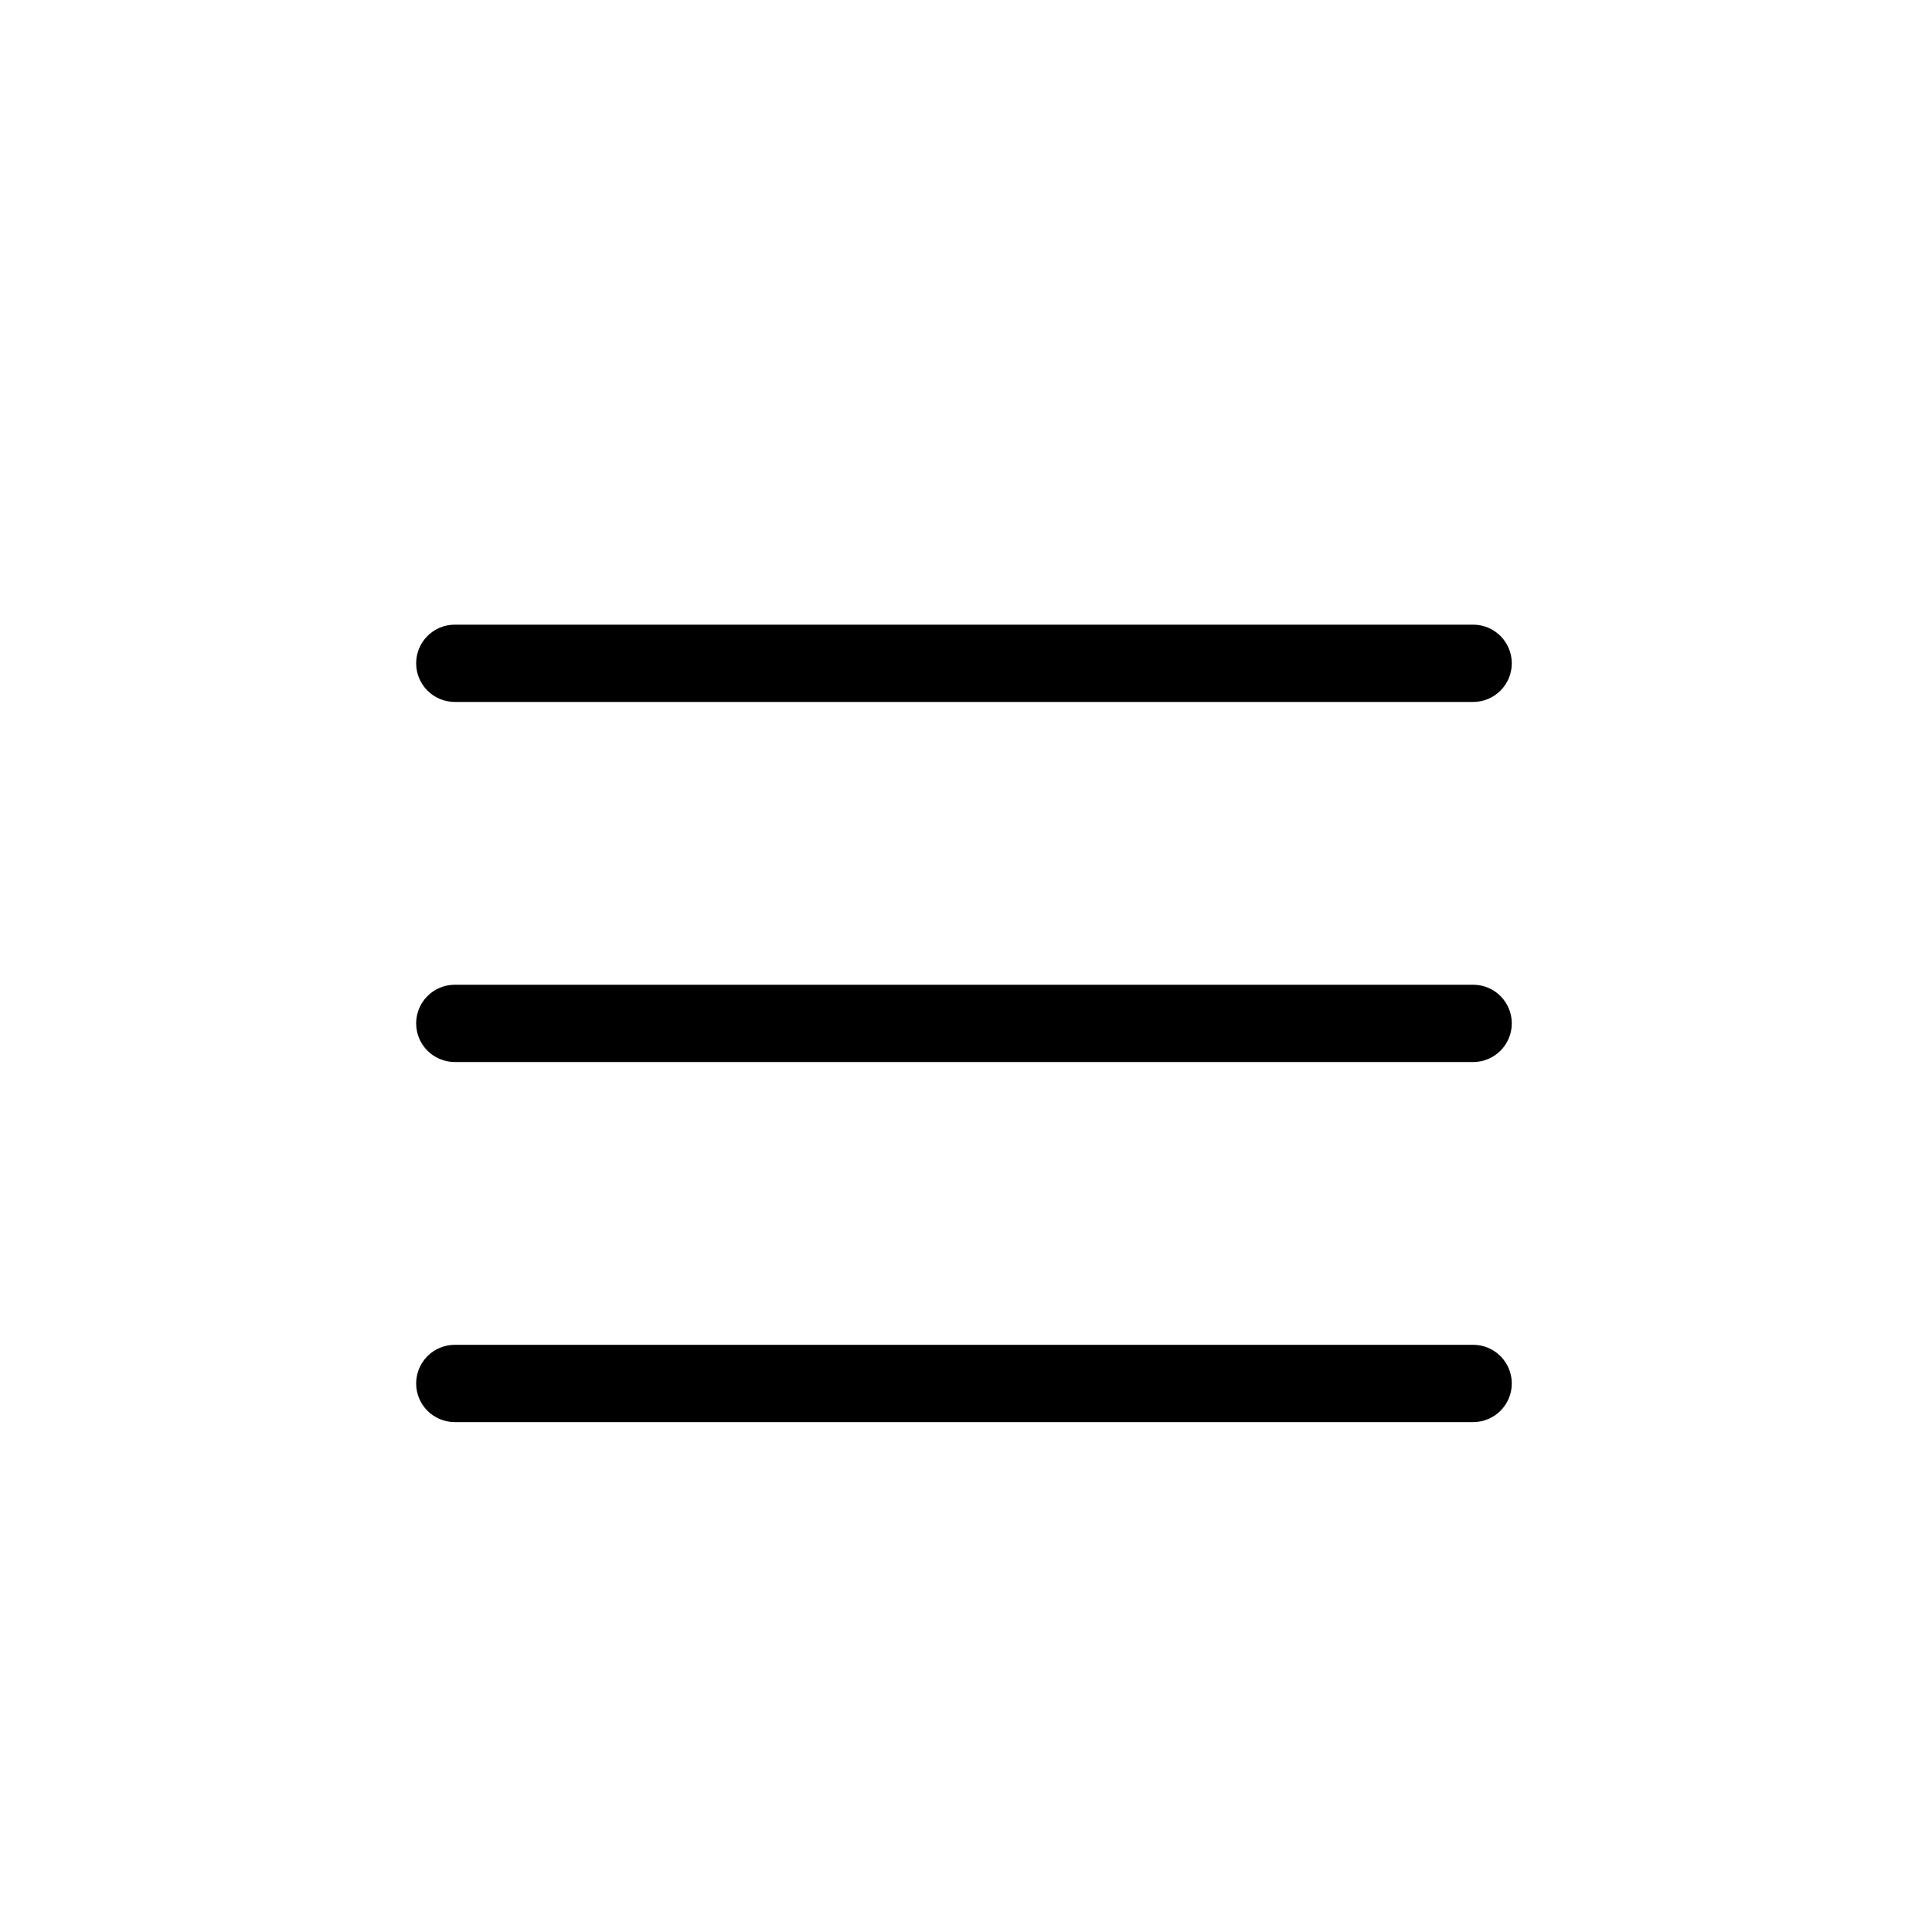
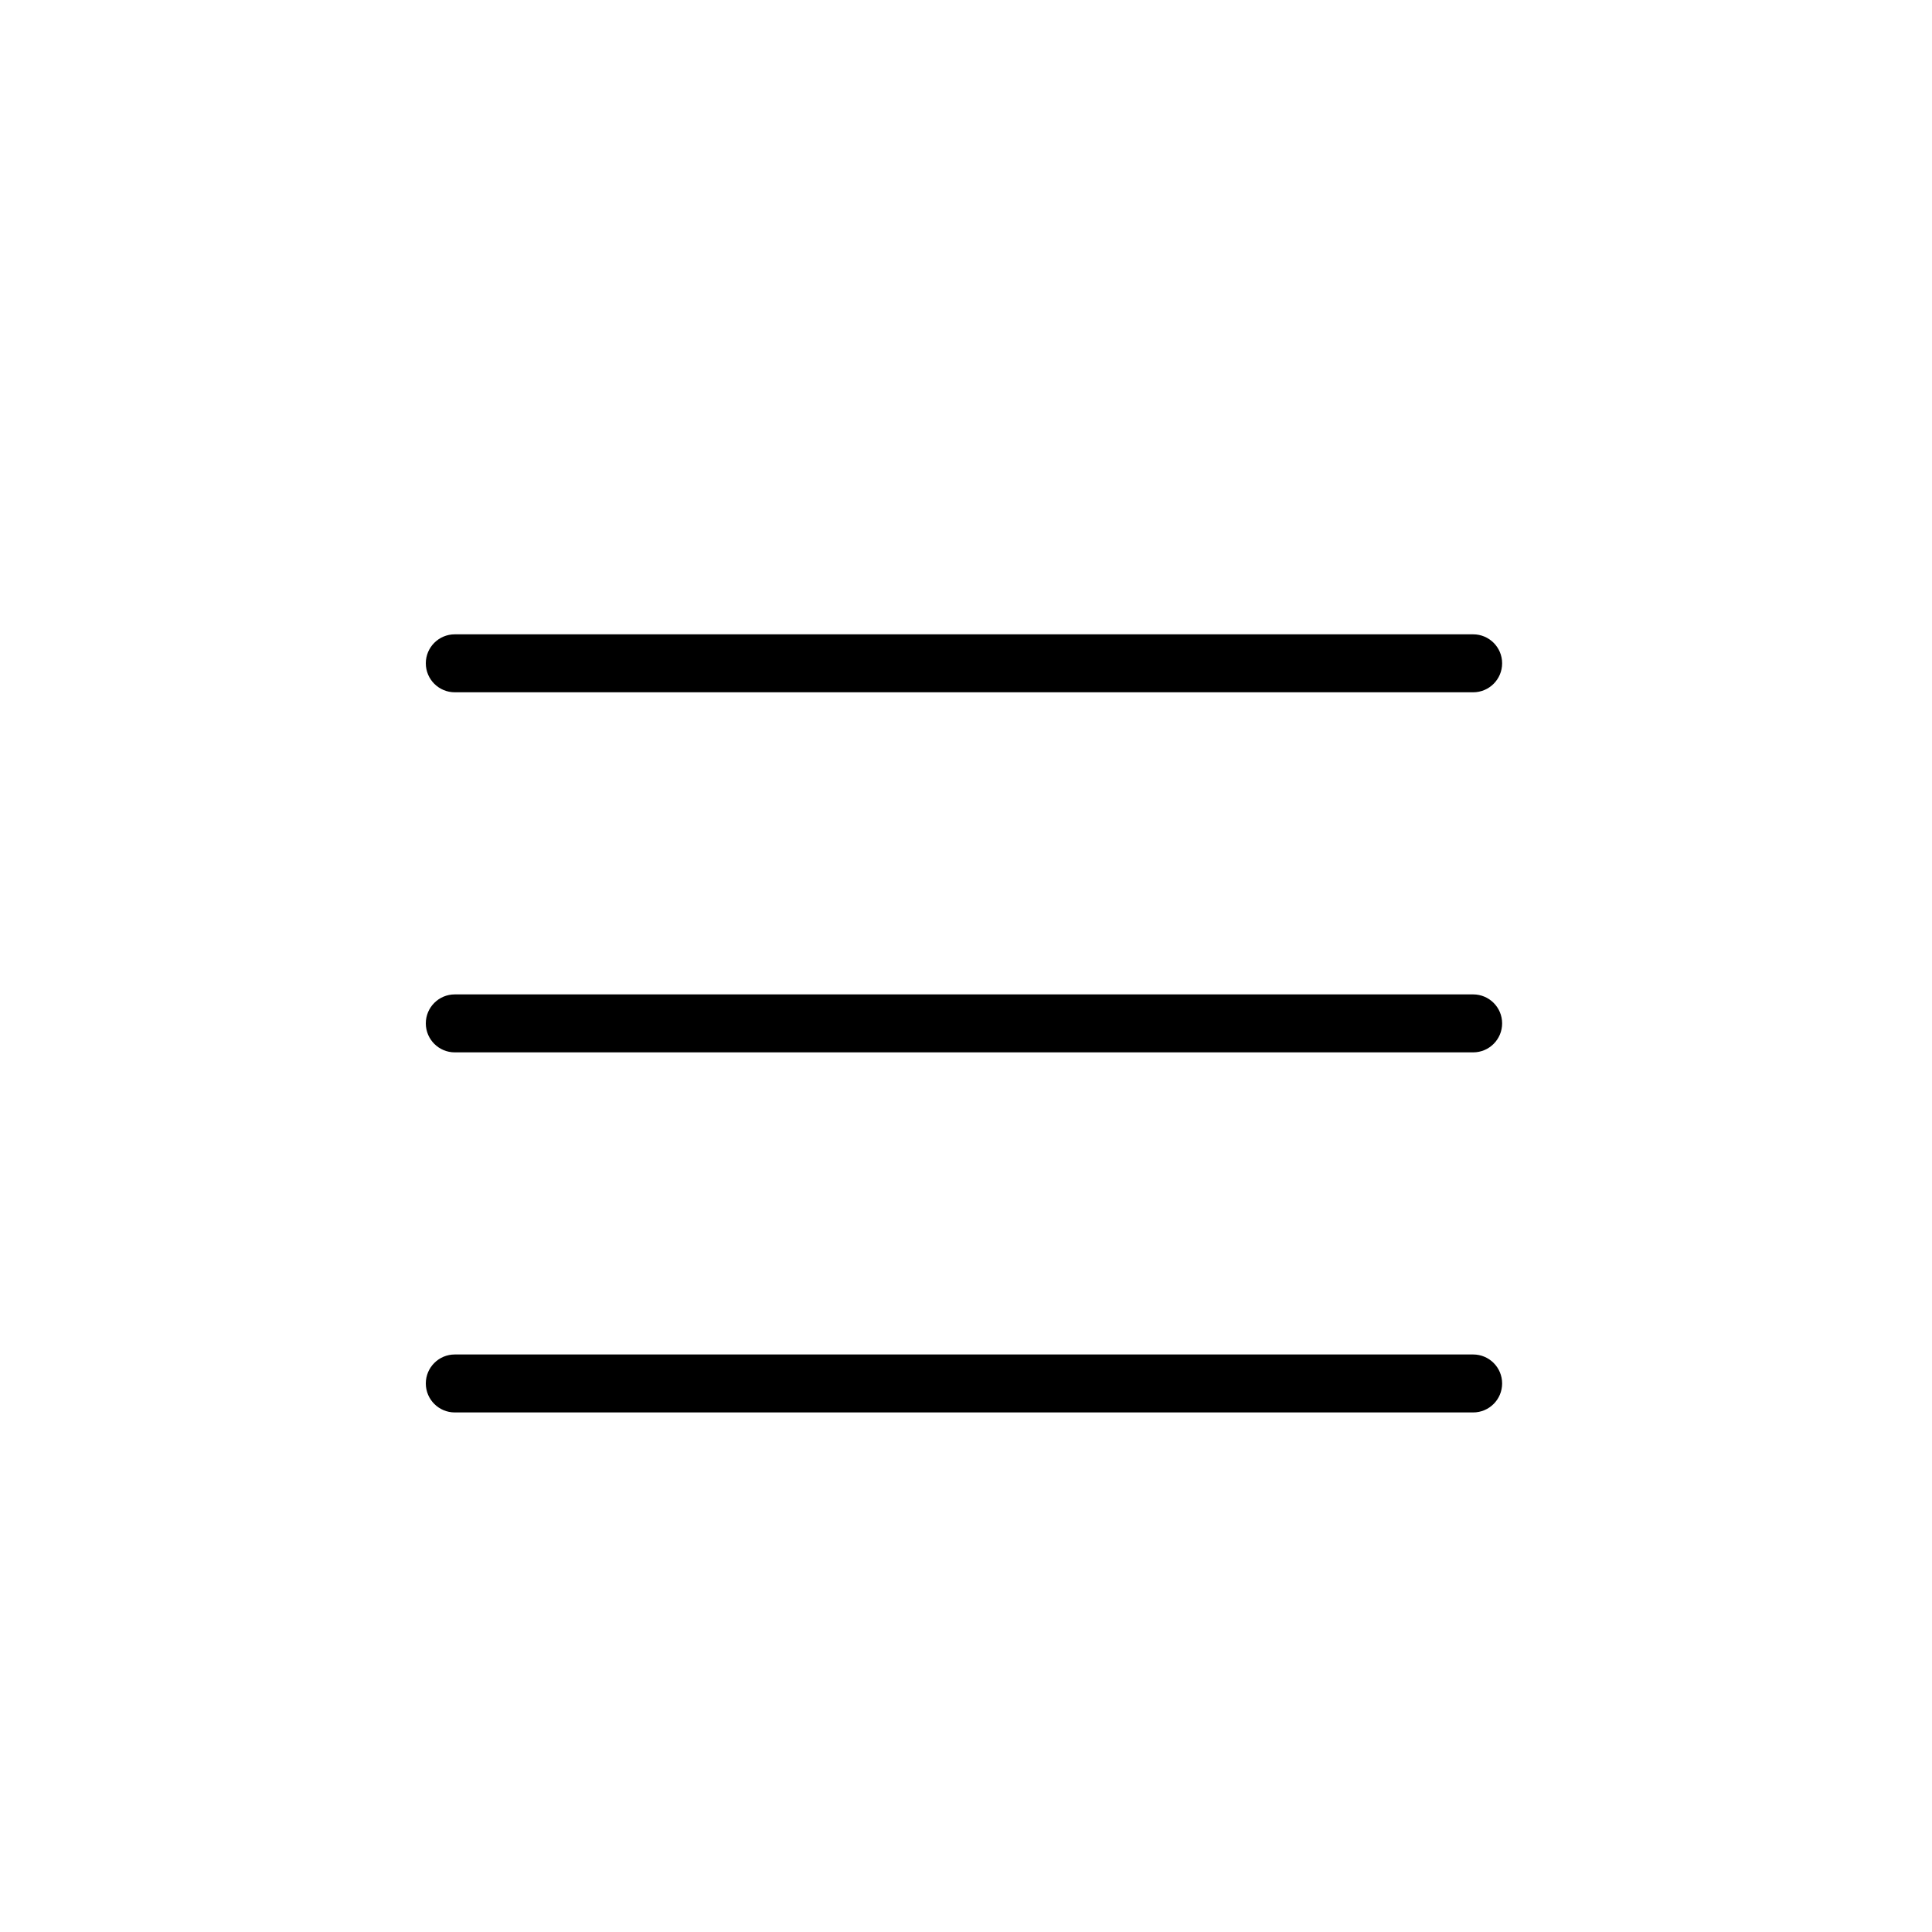
<svg xmlns="http://www.w3.org/2000/svg" id="Layer_1" data-name="Layer 1" viewBox="0 0 400 400">
-   <path d="M94.16,145.33H305a8,8,0,0,0,0-16H94.16a8,8,0,1,0,0,16Z" />
-   <path d="M305,203.88H94.16a8,8,0,0,0,0,16H305a8,8,0,0,0,0-16Z" />
-   <path d="M305,278.43H94.16a8,8,0,0,0,0,16H305a8,8,0,0,0,0-16Z" />
+   <path d="M94.16,143.33H305a6,6,0,0,0,0-12H94.16a6,6,0,1,0,0,12Z" />
+   <path d="M305,205.88H94.16a6,6,0,0,0,0,12H305a6,6,0,0,0,0-12Z" />
+   <path d="M305,280.43H94.16a6,6,0,0,0,0,12H305a6,6,0,0,0,0-12Z" />
</svg>
